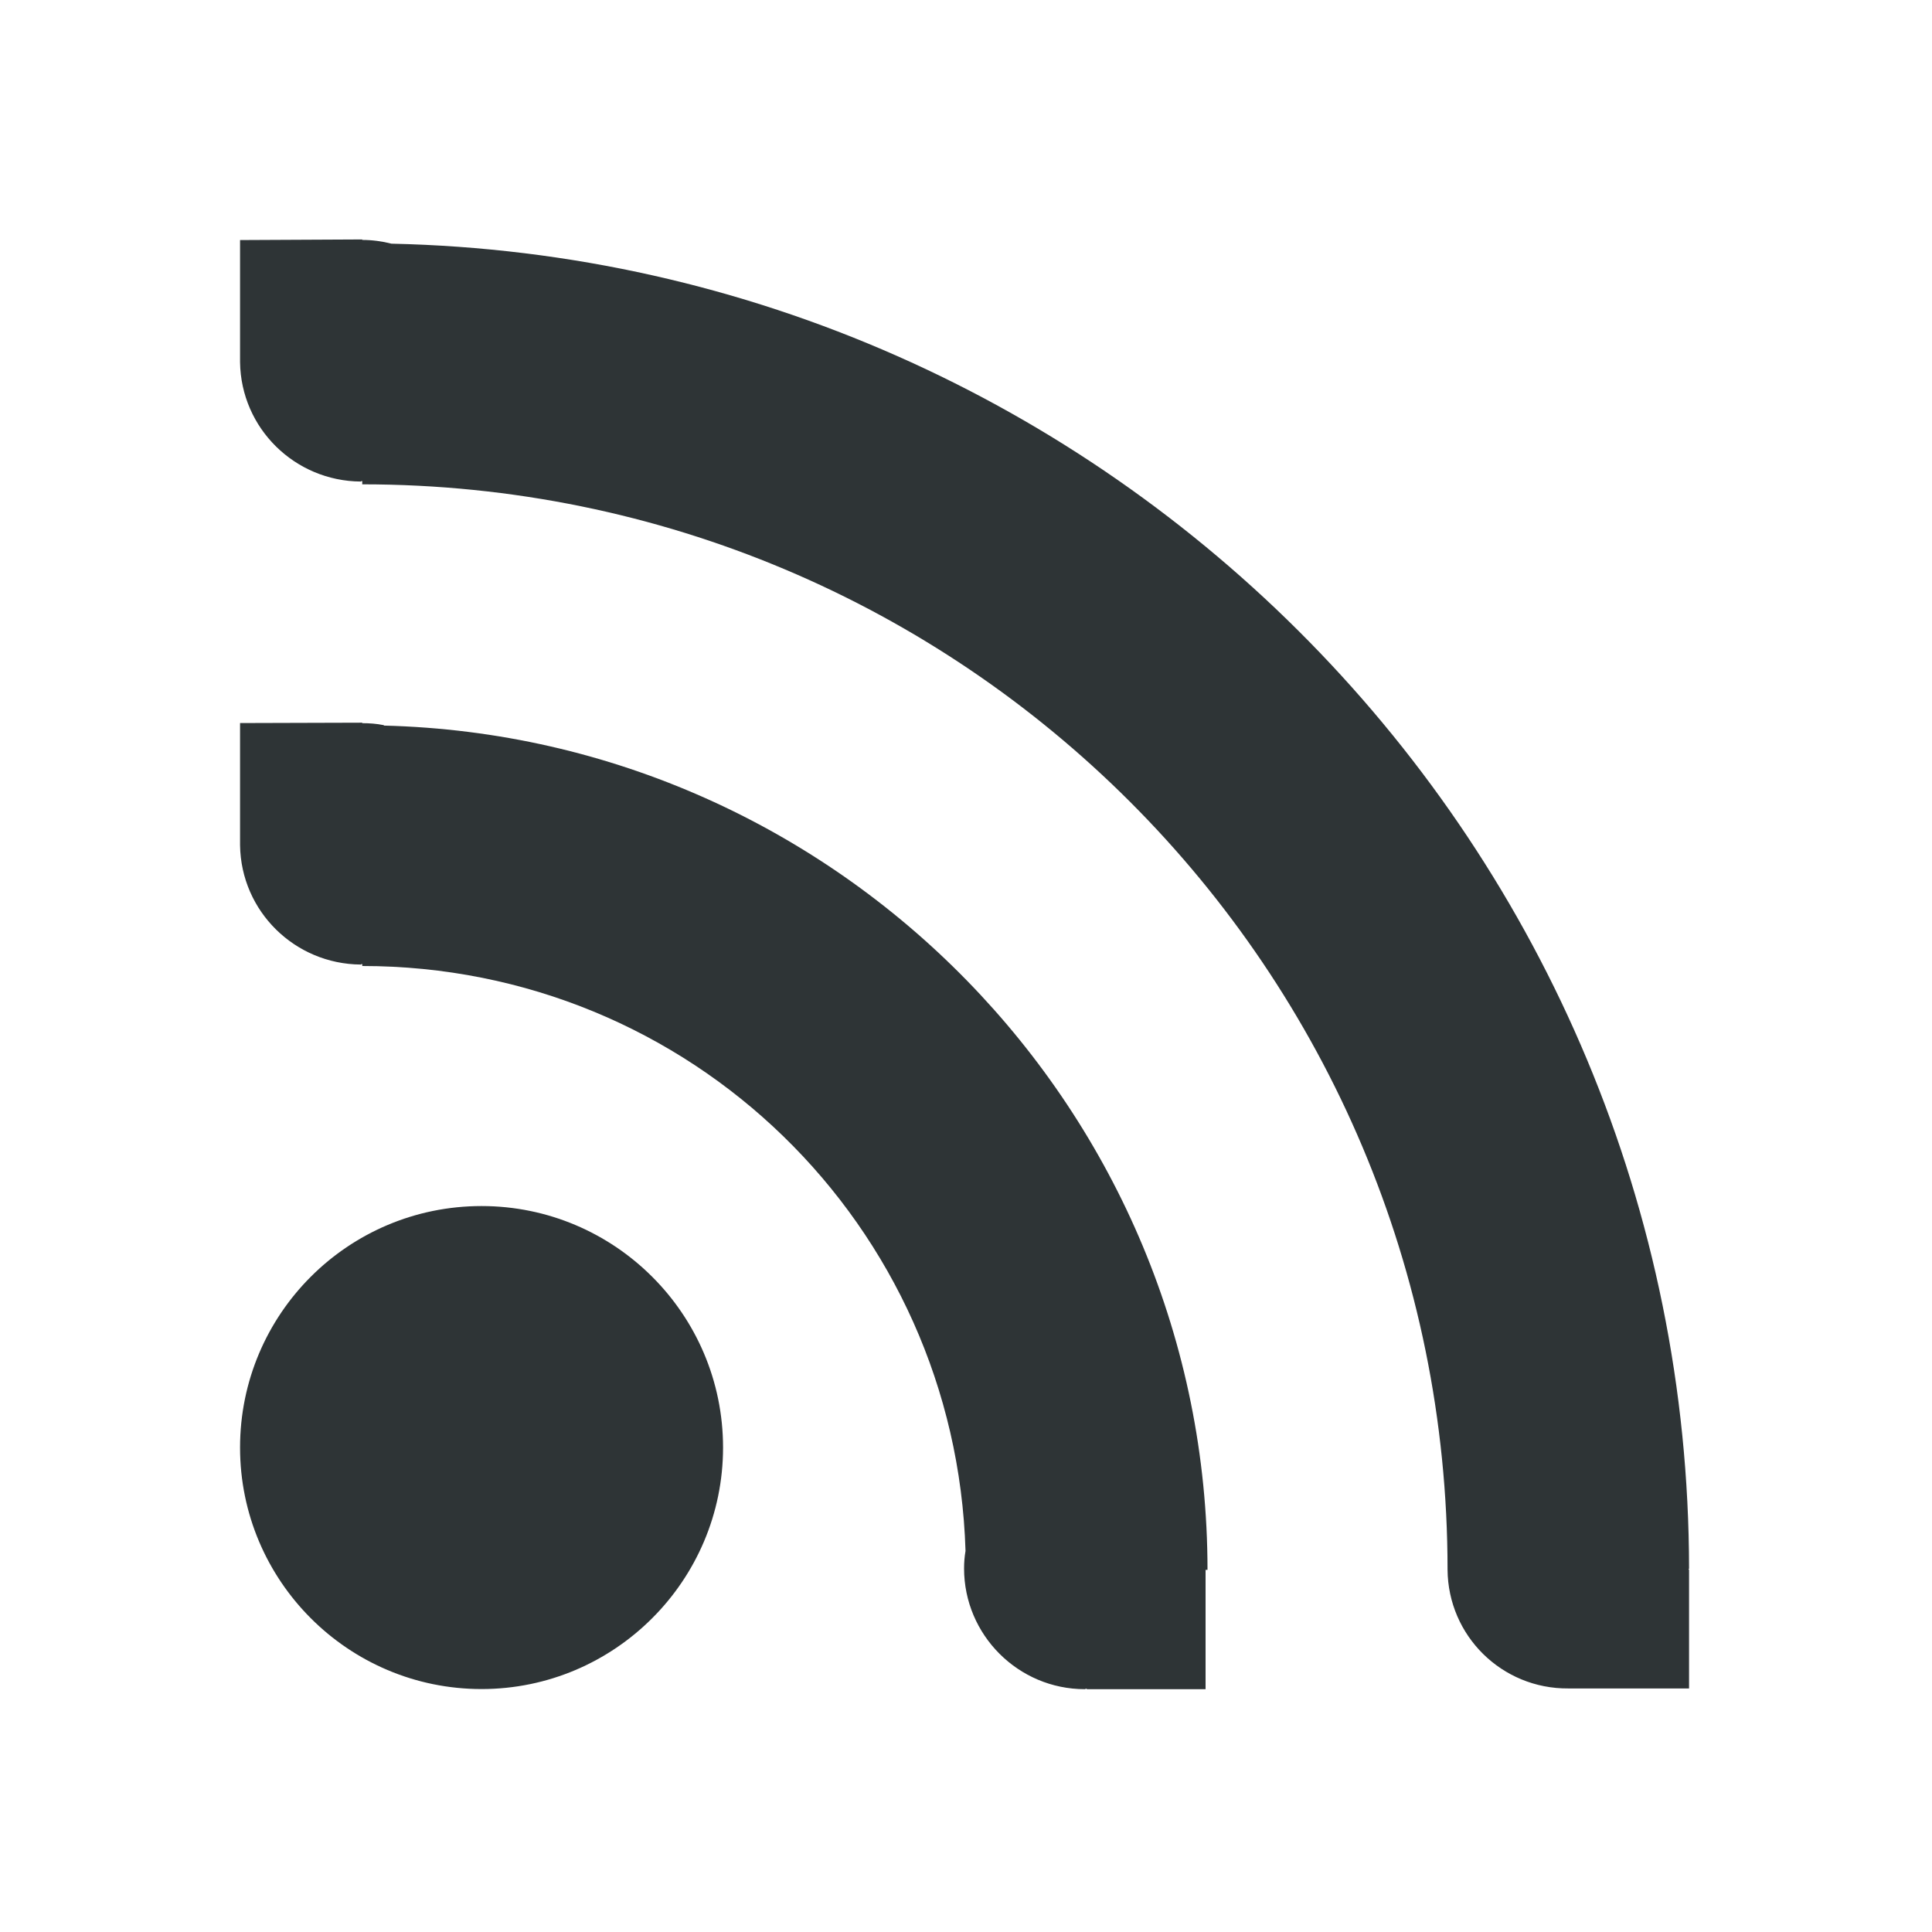
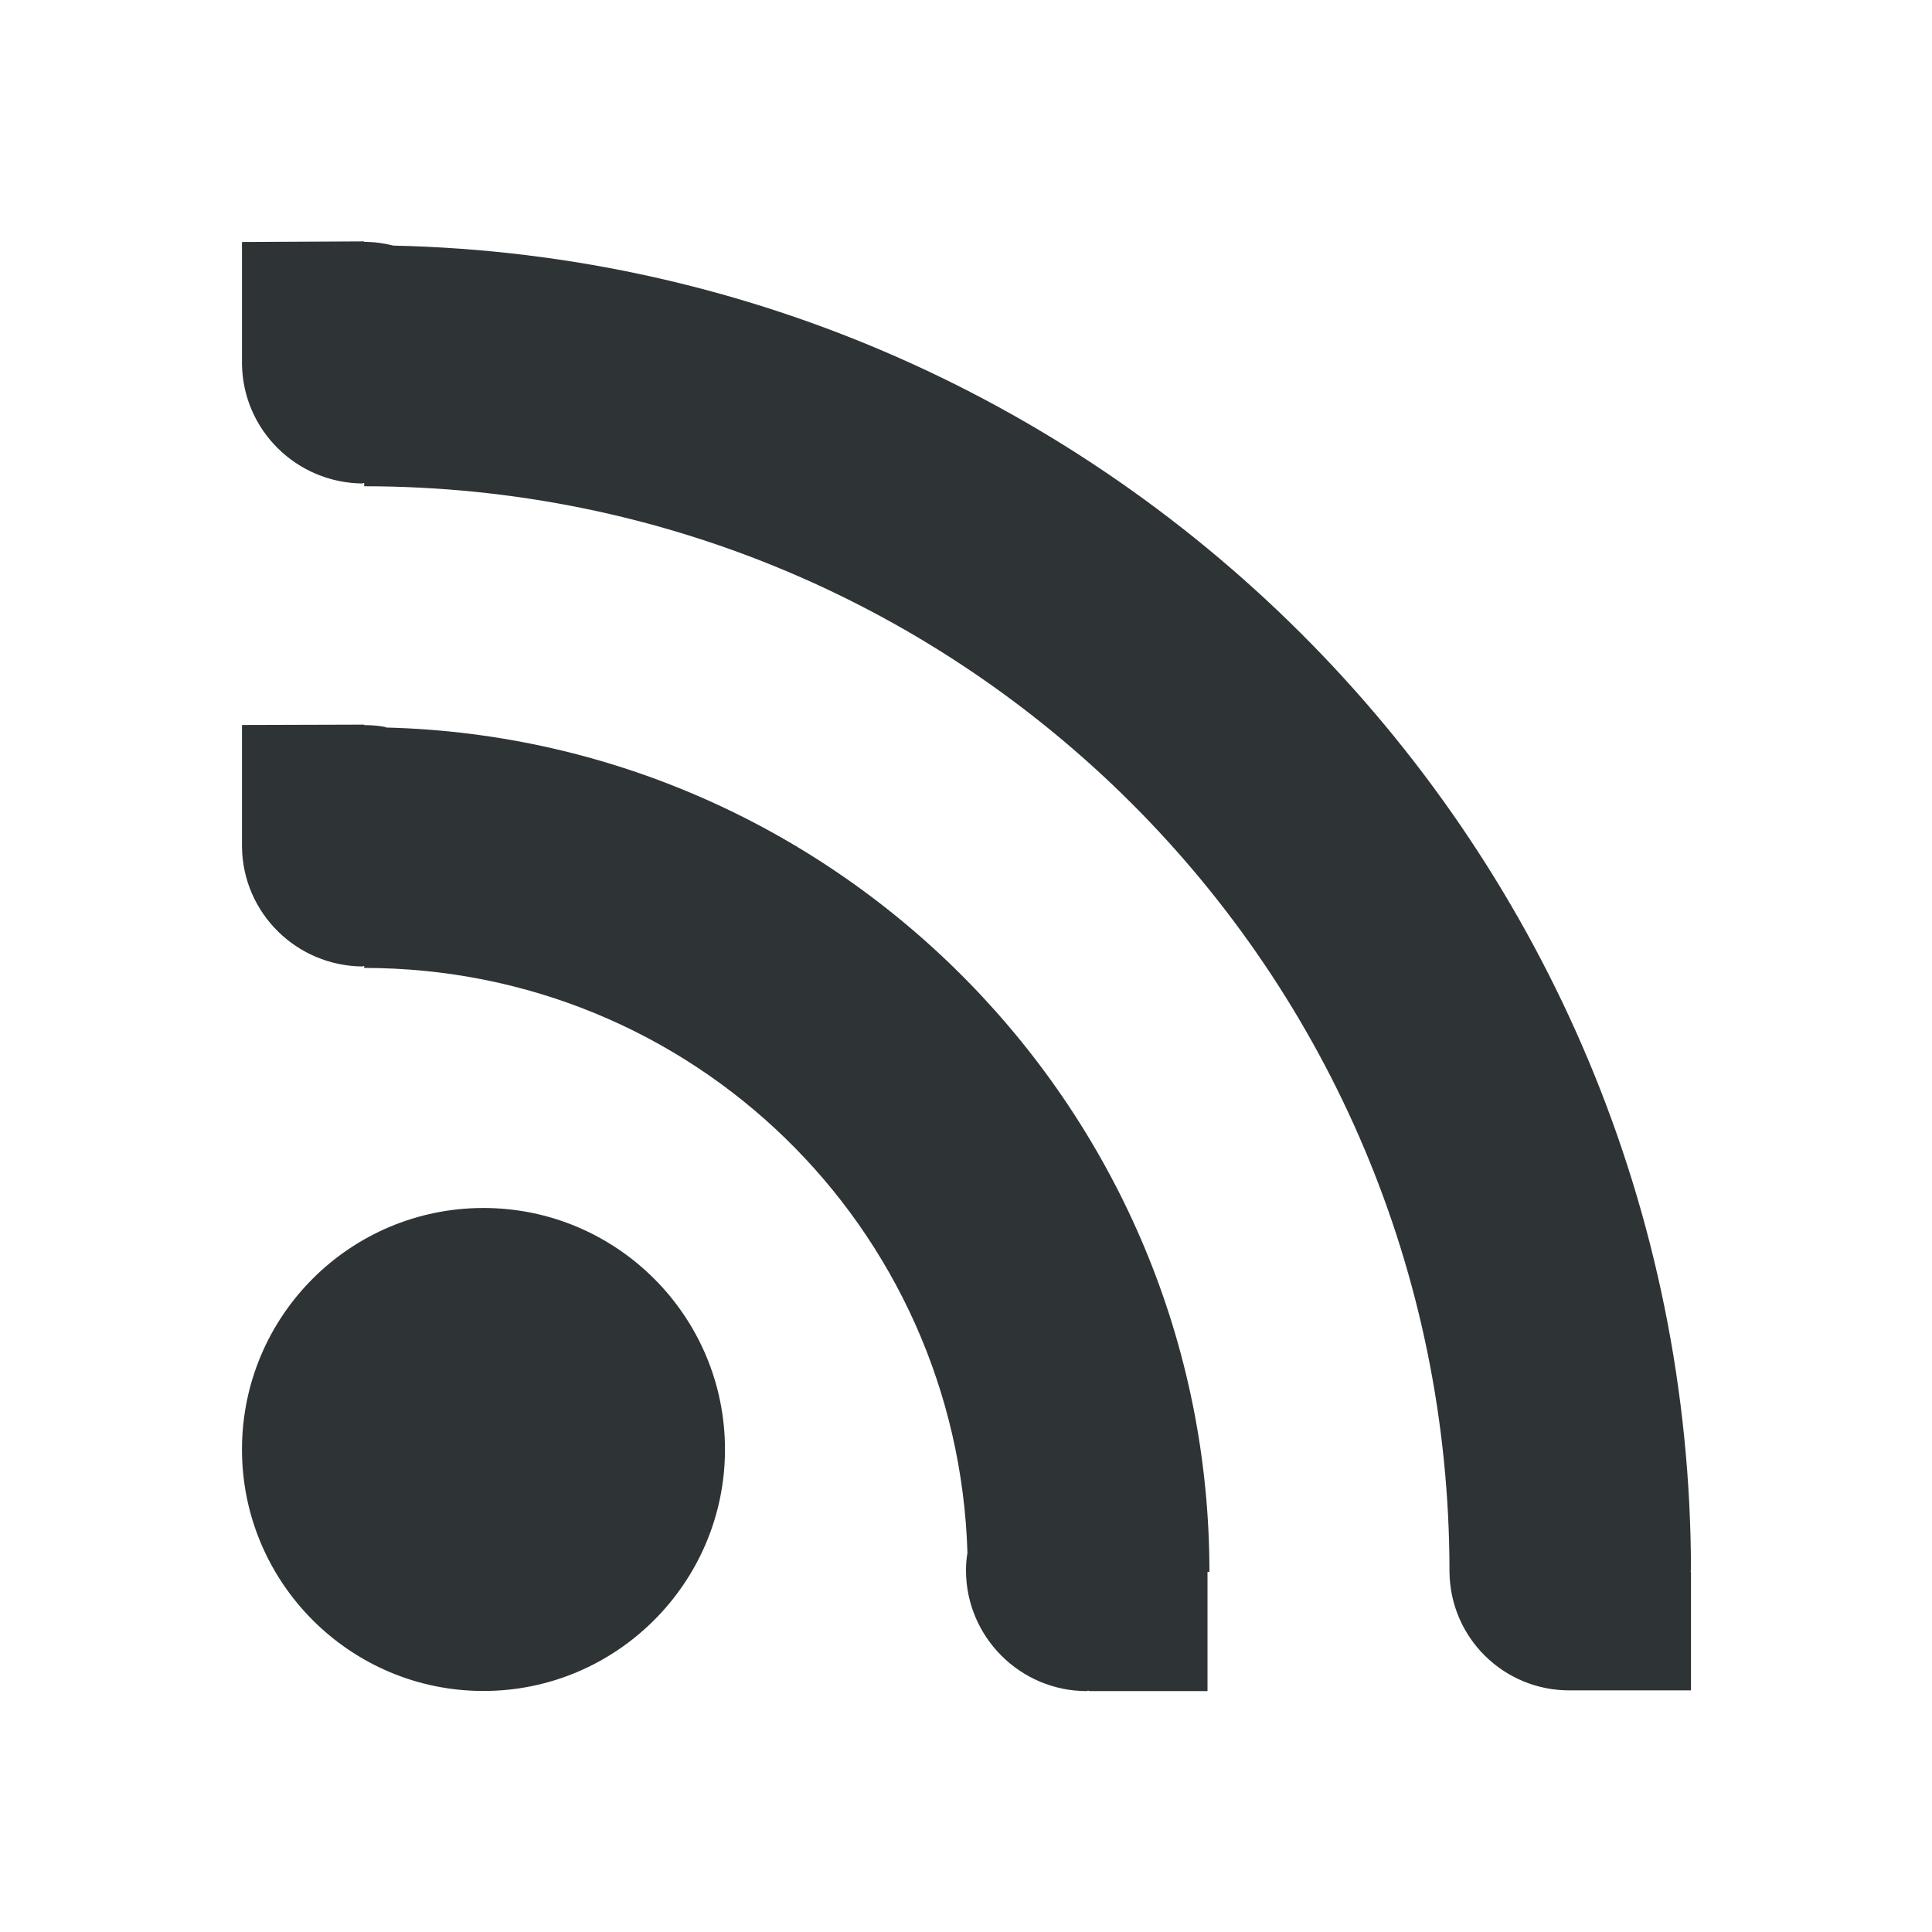
<svg xmlns="http://www.w3.org/2000/svg" height="16px" viewBox="0 0 16 16" width="16px">
-   <path d="m 1.988 1.988 v 1.012 c 0.008 0.547 0.453 0.984 1 0.988 c 0.004 -0.004 0.008 -0.004 0.012 -0.004 v 0.027 c 4.973 0 8.988 4.016 8.988 8.988 c 0.004 0.547 0.449 0.988 1 0.984 h 0.012 h 0.988 v -0.984 h -0.004 c 0 -0.004 0 -0.004 0.004 -0.008 c -0.004 -5.973 -4.805 -10.844 -10.746 -10.973 c -0.078 -0.02 -0.16 -0.031 -0.242 -0.031 v -0.004 z m 0 4 v 1.012 c 0.008 0.547 0.453 0.984 1 0.988 c 0.004 -0.004 0.008 -0.004 0.012 -0.004 v 0.016 c 2.719 0 4.914 2.145 4.996 4.844 c -0.008 0.047 -0.012 0.094 -0.012 0.145 c 0 0.551 0.449 1 1 1 c 0.008 -0.004 0.012 -0.004 0.016 -0.004 v 0.004 h 0.984 v -0.988 h 0.016 c 0 -3.793 -3.047 -6.898 -6.82 -6.992 c 0 -0.004 -0.004 -0.004 -0.004 -0.004 c -0.059 -0.012 -0.117 -0.016 -0.176 -0.016 v -0.004 z m 2 4 c -1.105 0 -2 0.895 -2 2 c 0 1.102 0.895 2 2 2 c 1.102 0 2 -0.898 2 -2 c 0 -1.105 -0.898 -2 -2 -2 z m 0 0" fill="#2e3436" />
+   <path d="m 2.004 2.004 v 1.012 c 0.008 0.547 0.453 0.984 1 0.988 c 0.004 -0.004 0.008 -0.004 0.012 -0.004 v 0.027 c 4.973 0 8.988 4.016 8.988 8.988 c 0.004 0.547 0.449 0.988 1 0.984 h 0.012 h 0.988 v -0.984 h -0.004 c 0 -0.004 0 -0.004 0.004 -0.008 c -0.004 -5.973 -4.805 -10.844 -10.746 -10.973 c -0.078 -0.02 -0.16 -0.031 -0.242 -0.031 v -0.004 z m 0 4 v 1.012 c 0.008 0.547 0.453 0.984 1 0.988 c 0.004 -0.004 0.008 -0.004 0.012 -0.004 v 0.016 c 2.719 0 4.914 2.145 4.996 4.844 c -0.008 0.047 -0.012 0.094 -0.012 0.145 c 0 0.551 0.449 1 1 1 c 0.008 -0.004 0.012 -0.004 0.016 -0.004 v 0.004 h 0.984 v -0.988 h 0.016 c 0 -3.793 -3.047 -6.898 -6.82 -6.992 c 0 -0.004 -0.004 -0.004 -0.004 -0.004 c -0.059 -0.012 -0.117 -0.016 -0.176 -0.016 v -0.004 z m 2 4 c -1.105 0 -2 0.895 -2 2 c 0 1.102 0.895 2 2 2 c 1.102 0 2 -0.898 2 -2 c 0 -1.105 -0.898 -2 -2 -2 z m 0 0" fill="#2e3436" />
</svg>
